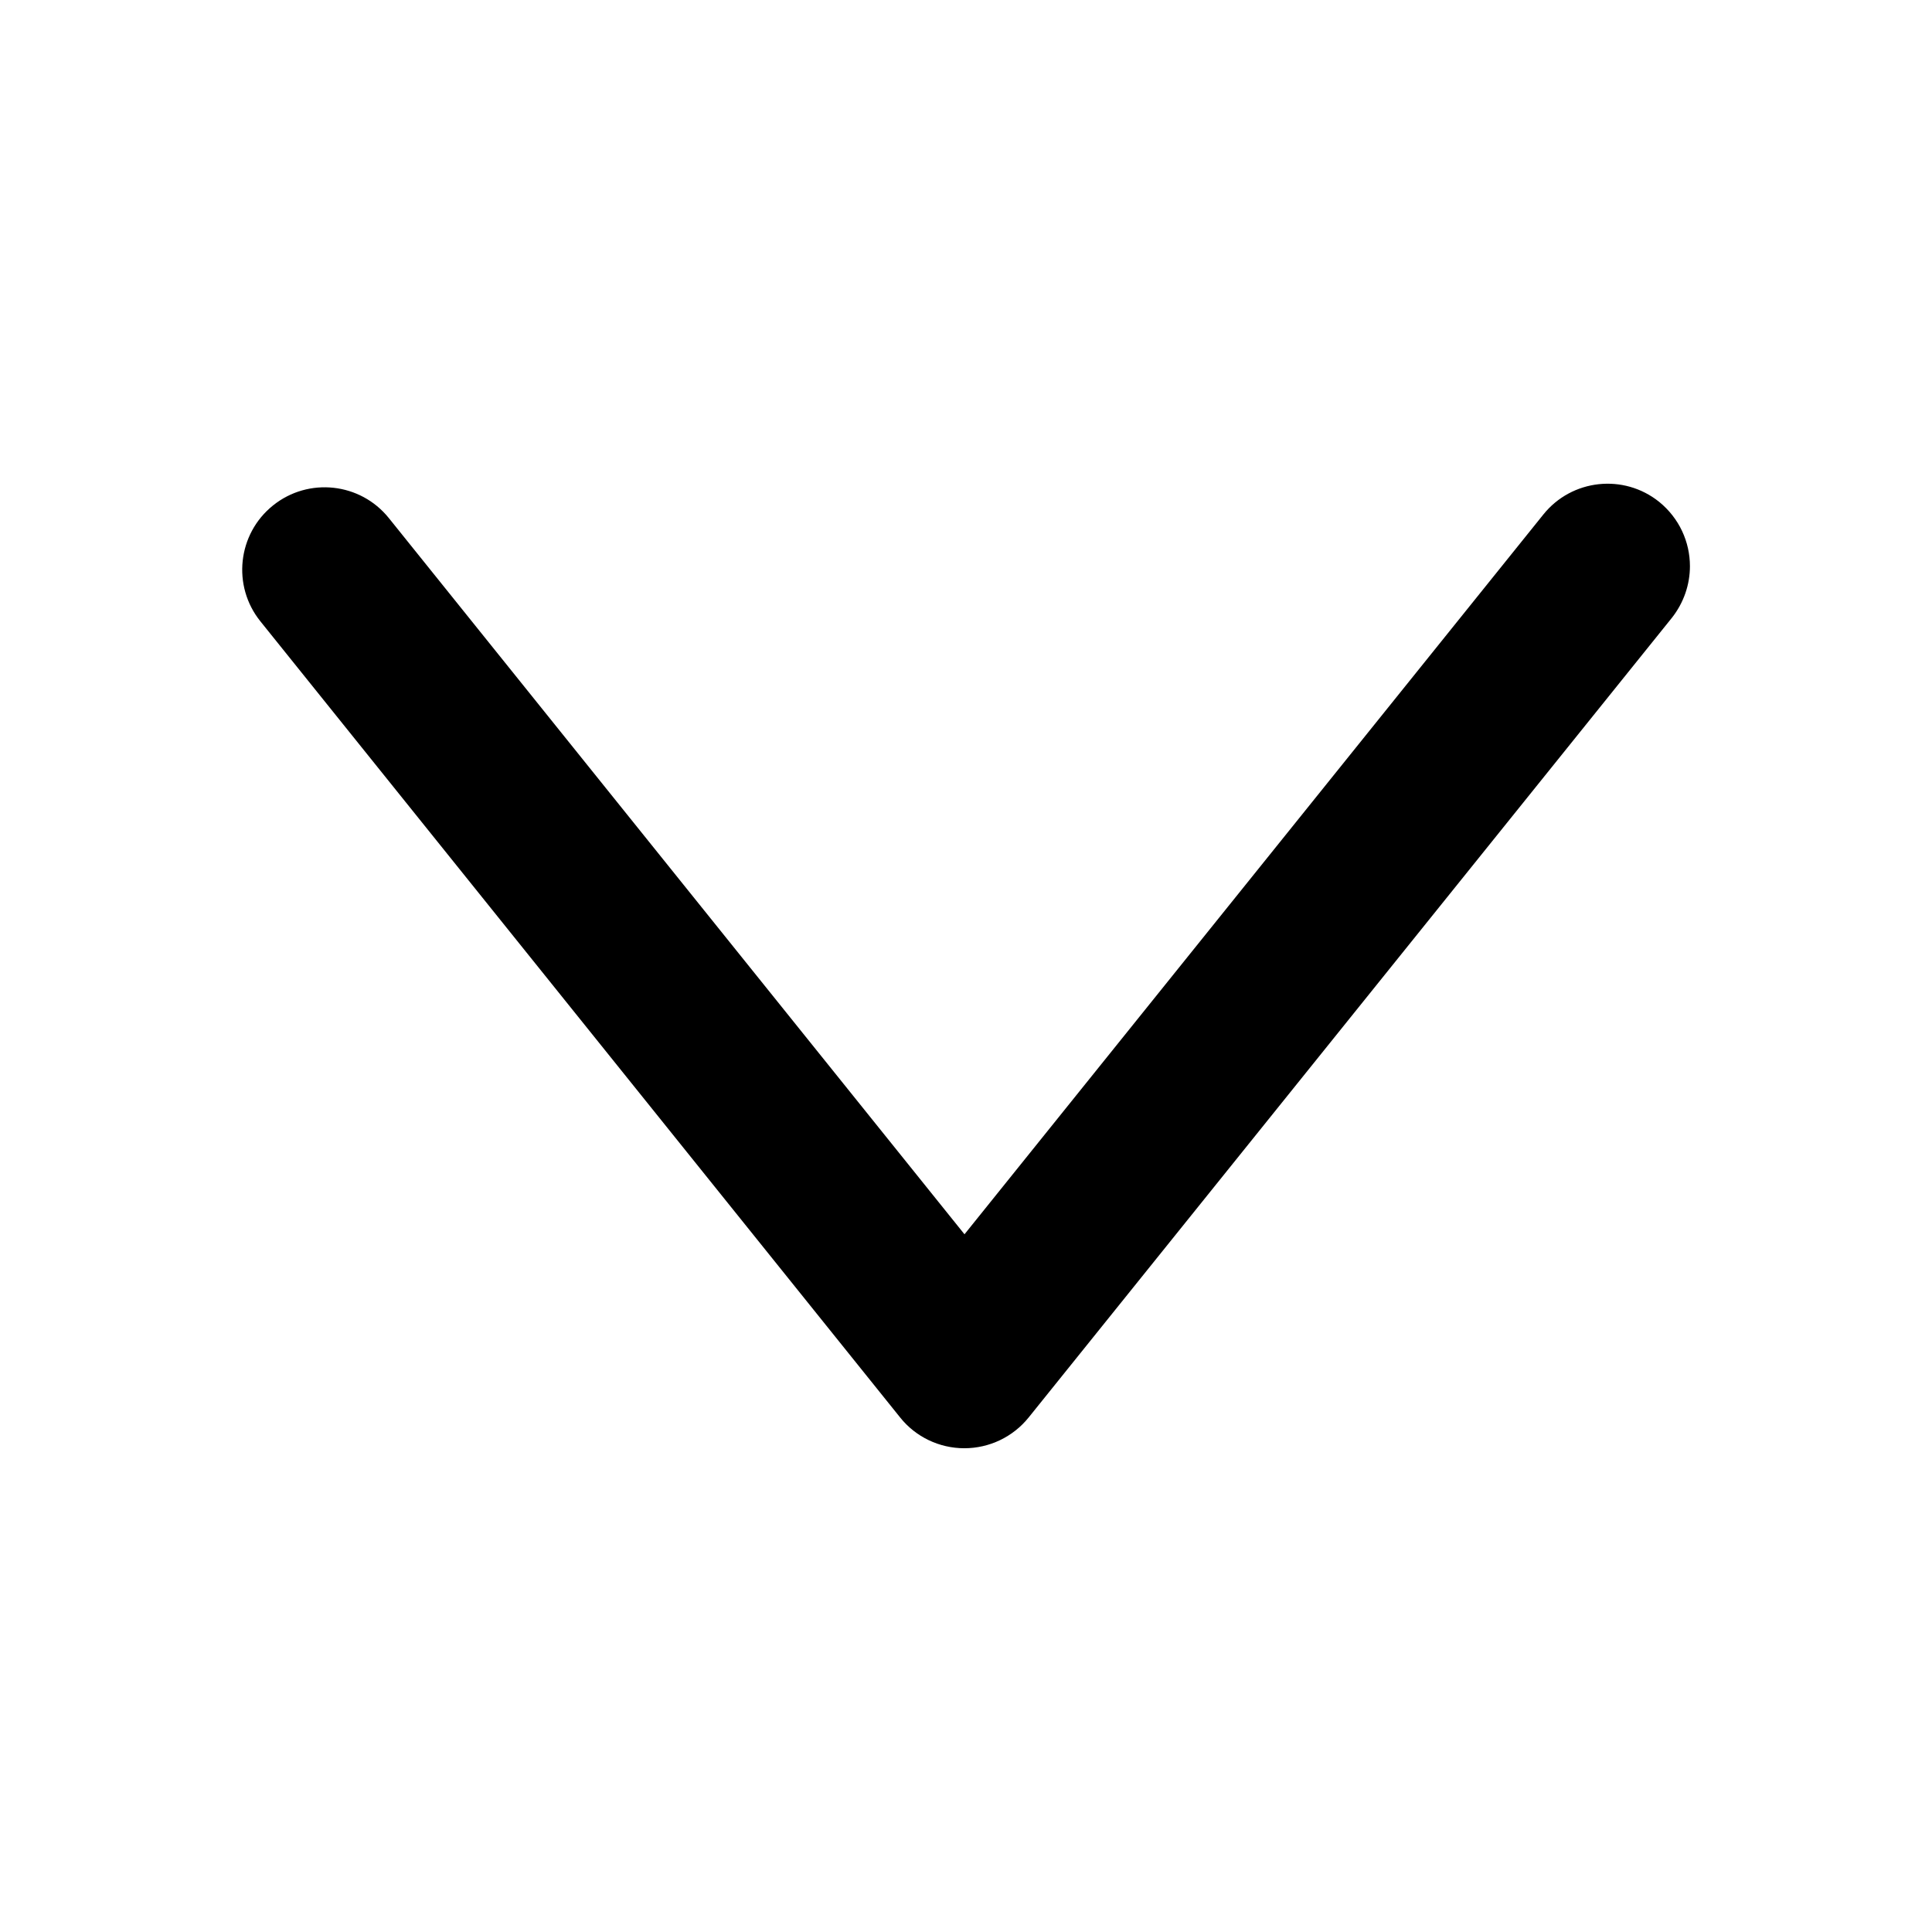
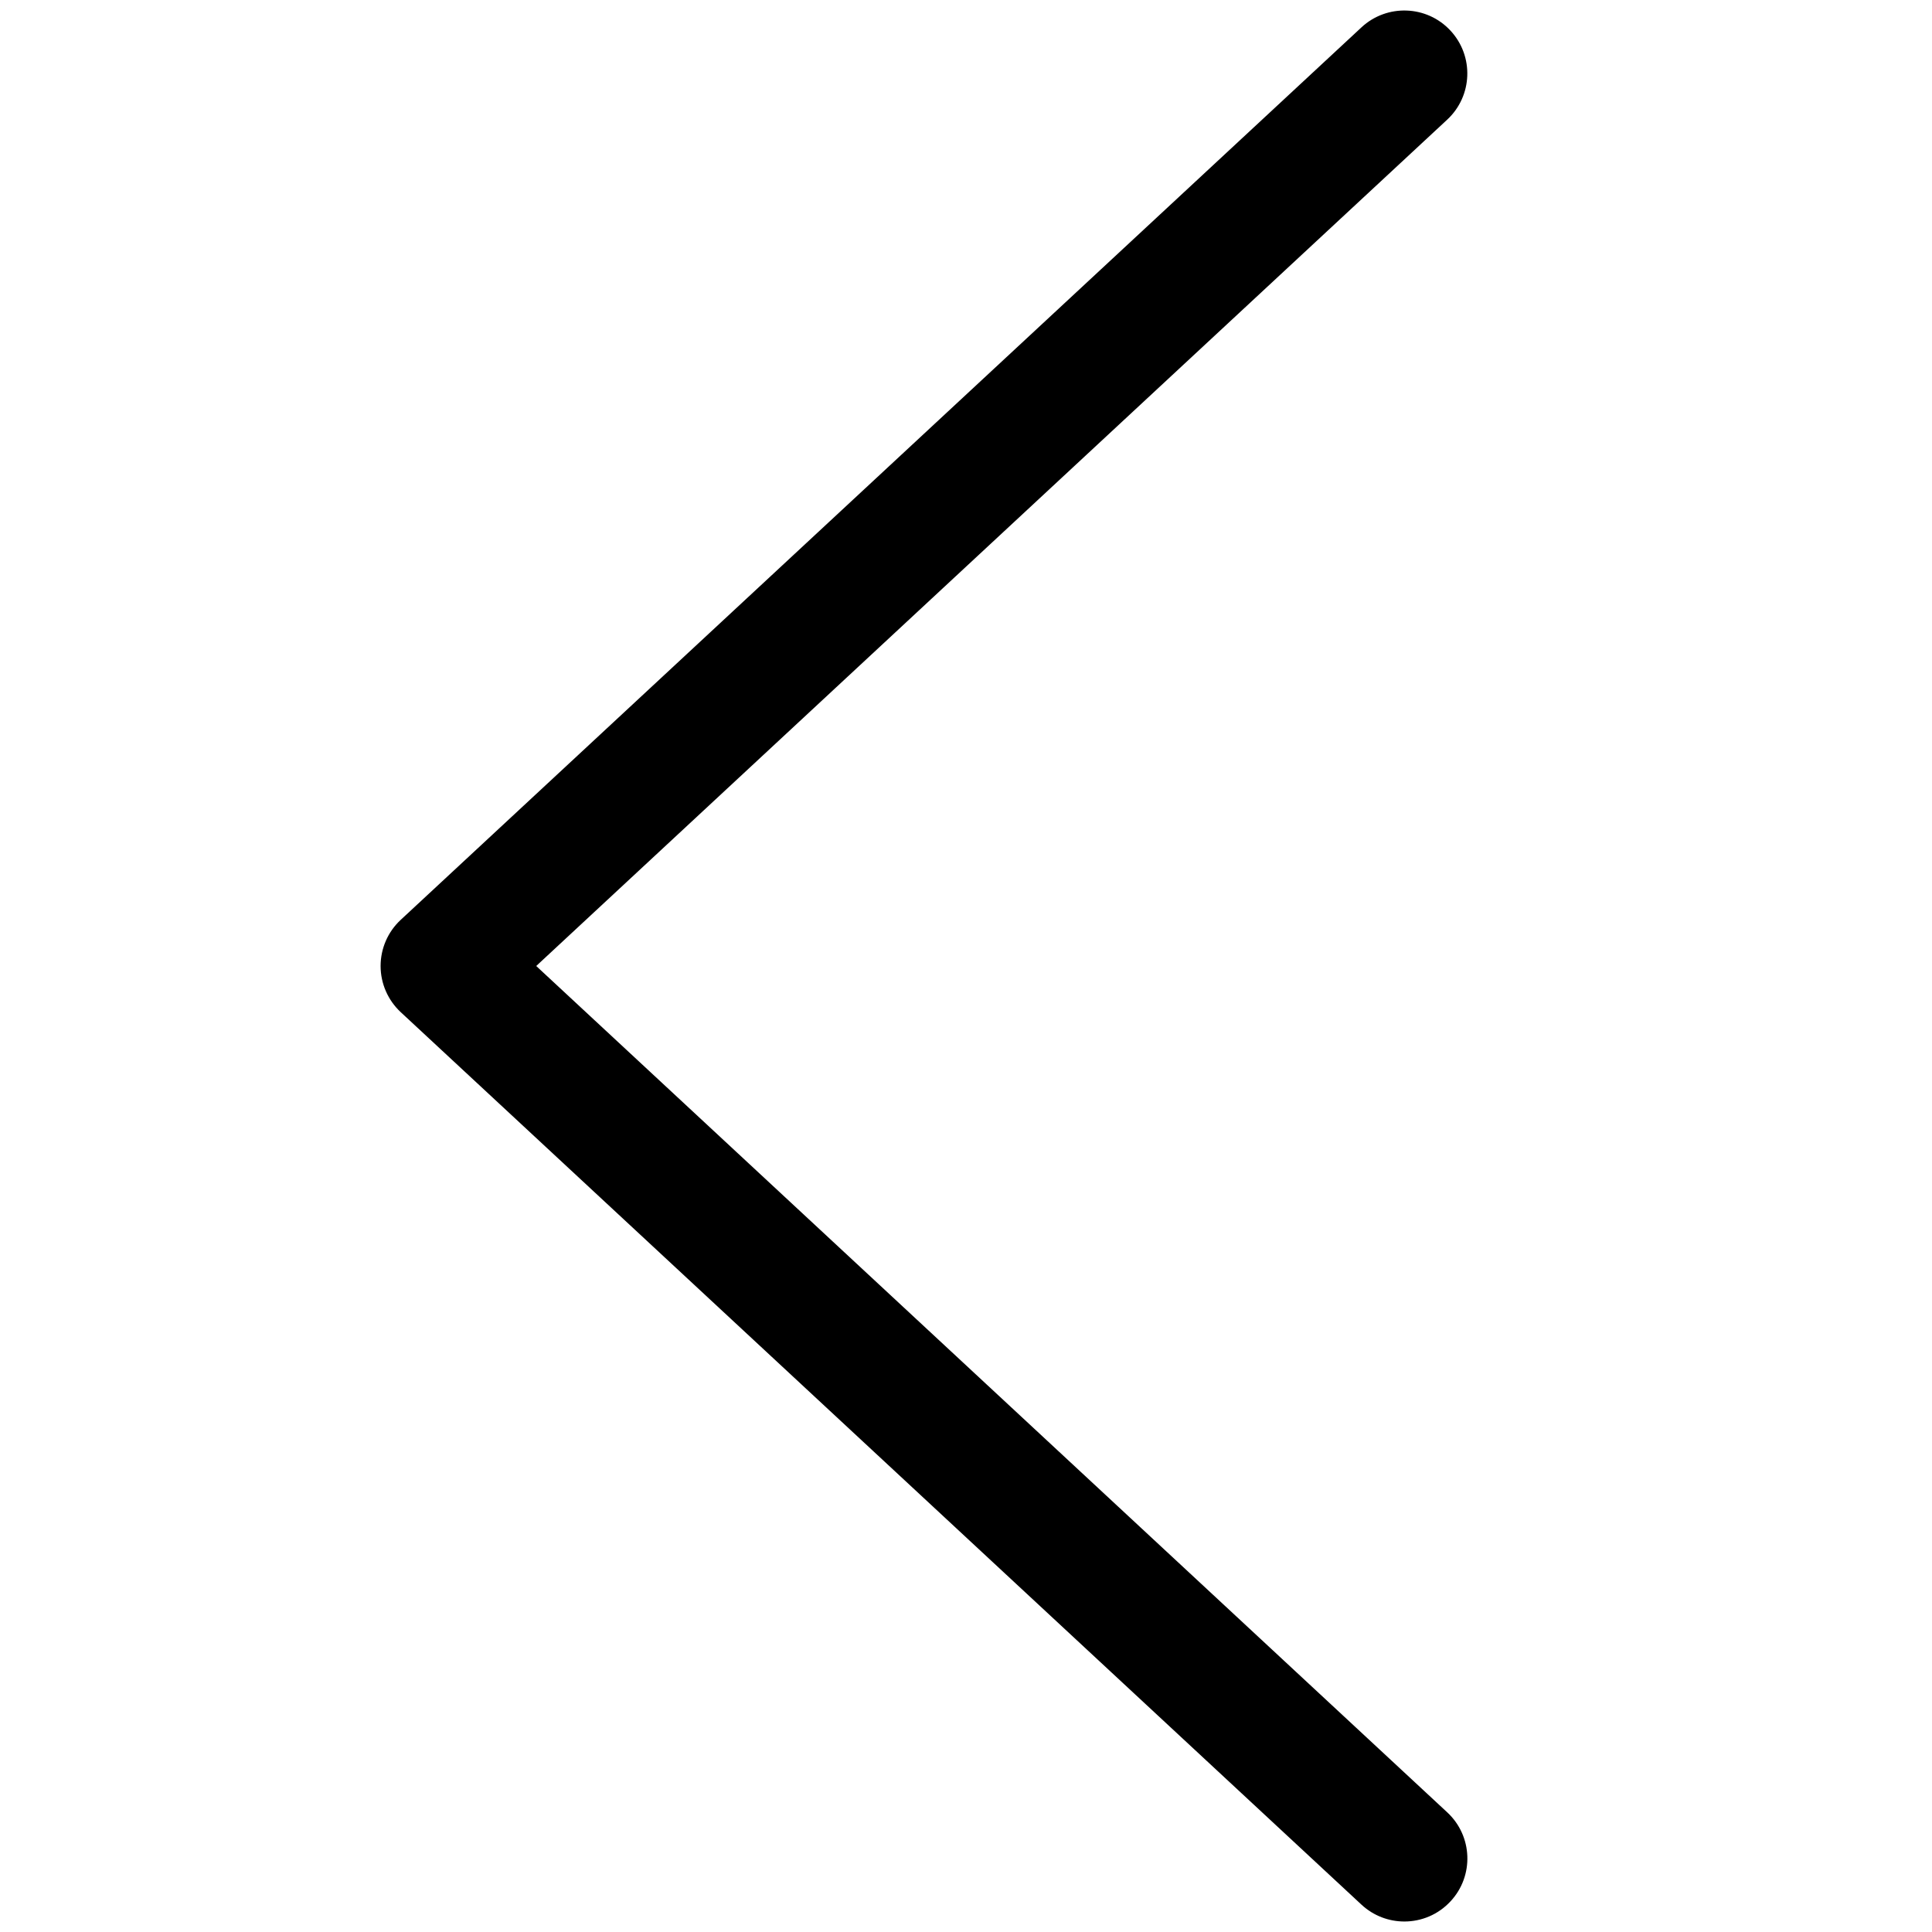
- <svg xmlns="http://www.w3.org/2000/svg" t="1572492780762" class="icon" viewBox="0 0 1024 1024" version="1.1" p-id="1396" width="512" height="512">
+ <svg xmlns="http://www.w3.org/2000/svg" t="1527838809723" class="icon" style="" viewBox="0 0 1024 1024" version="1.1" p-id="13094" width="200" height="200">
  <defs>
-     <style type="text/css">@font-face { font-weight: 400; font-style: normal; font-family: Inter-Loom; src: url("https://cdn.loom.com/assets/fonts/inter/Inter-UI-Regular.woff2") format("woff2"); }
- @font-face { font-weight: 400; font-style: italic; font-family: Inter-Loom; src: url("https://cdn.loom.com/assets/fonts/inter/Inter-UI-Italic.woff2") format("woff2"); }
- @font-face { font-weight: 500; font-style: normal; font-family: Inter-Loom; src: url("https://cdn.loom.com/assets/fonts/inter/Inter-UI-Medium.woff2") format("woff2"); }
- @font-face { font-weight: 500; font-style: italic; font-family: Inter-Loom; src: url("https://cdn.loom.com/assets/fonts/inter/Inter-UI-MediumItalic.woff2") format("woff2"); }
- @font-face { font-weight: 700; font-style: normal; font-family: Inter-Loom; src: url("https://cdn.loom.com/assets/fonts/inter/Inter-UI-Bold.woff2") format("woff2"); }
- @font-face { font-weight: 700; font-style: italic; font-family: Inter-Loom; src: url("https://cdn.loom.com/assets/fonts/inter/Inter-UI-BoldItalic.woff2") format("woff2"); }
- @font-face { font-weight: 900; font-style: normal; font-family: Inter-Loom; src: url("https://cdn.loom.com/assets/fonts/inter/Inter-UI-Black.woff2") format("woff2"); }
- @font-face { font-weight: 900; font-style: italic; font-family: Inter-Loom; src: url("https://cdn.loom.com/assets/fonts/inter/Inter-UI-BlackItalic.woff2") format("woff2"); }
- </style>
+     <style type="text/css" />
  </defs>
-   <path d="M895.7 300.1c0 9.6-3.2 19.3-9.6 27.4L545.2 751.3c-8.3 10.3-20.8 16.3-34.1 16.3-13.2 0-25.8-6-34-16.3L138 329.3c-15.1-18.8-12.1-46.3 6.7-61.4 18.8-15.1 46.3-12.1 61.4 6.7l305.1 379.6L818 272.7c15.1-18.8 42.6-21.8 61.4-6.7 10.7 8.7 16.3 21.3 16.3 34.1z" p-id="1397" />
+   <path d="M744.337 1018.435c-8.147 0-16.295-2.961-22.728-8.927L212.391 536.465C205.601 530.143 201.728 521.283 201.728 512s3.851-18.143 10.663-24.465l509.217-473.043c13.446-12.511 34.638-11.798 47.171 1.736 12.555 13.512 11.776 34.638-1.736 47.193L284.205 512l482.861 448.579c13.512 12.533 14.314 33.681 1.736 47.171C762.234 1014.851 753.308 1018.435 744.337 1018.435z" p-id="13095" />
</svg>
